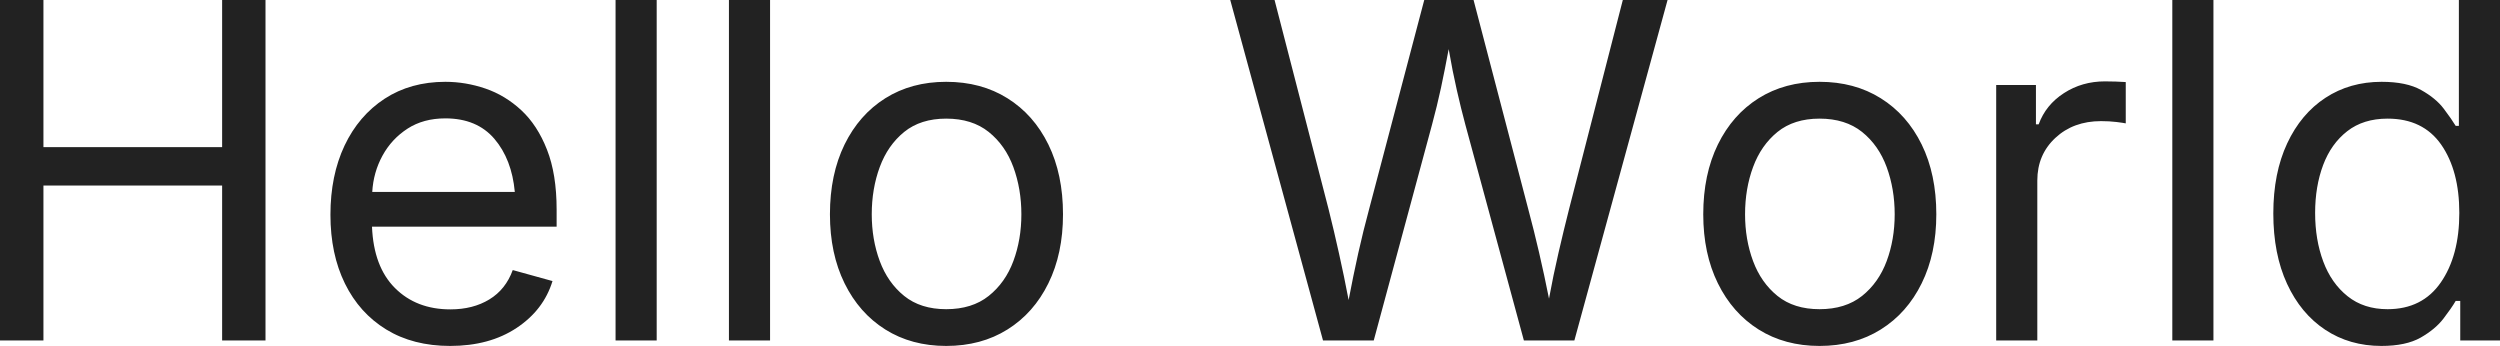
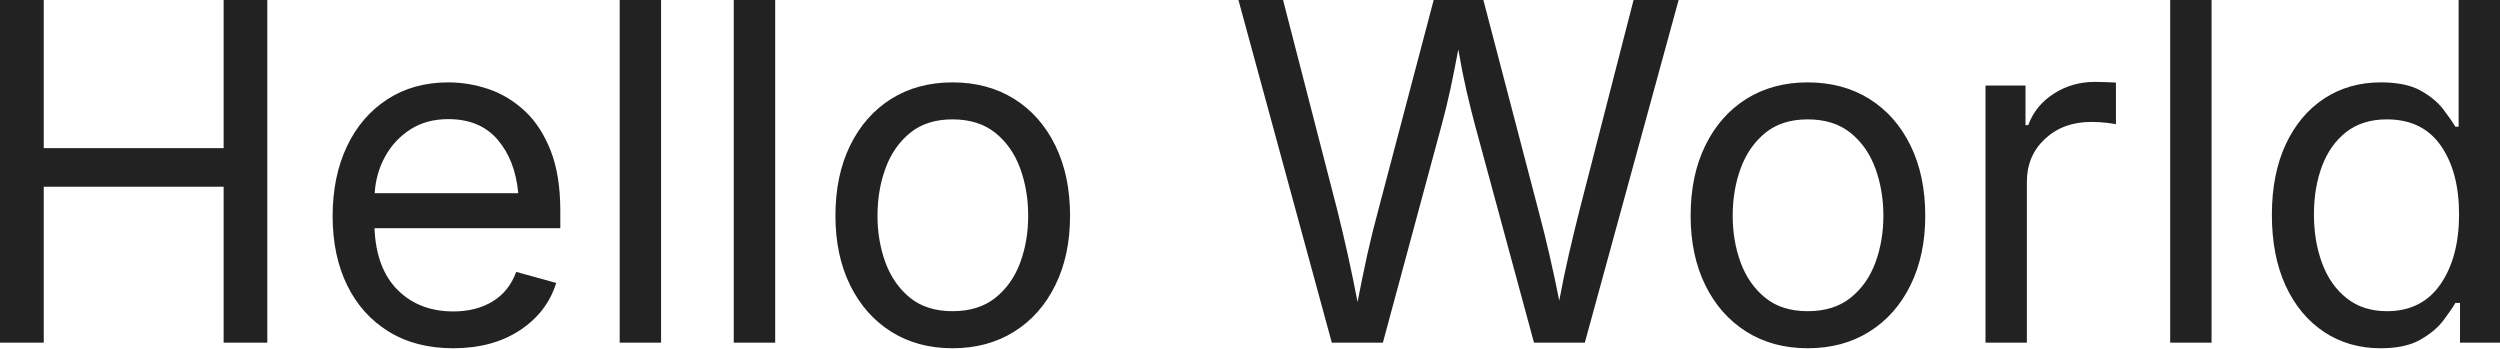
- <svg xmlns="http://www.w3.org/2000/svg" width="400.00" height="55.35" overflow="visible" style="background: #f0f0f0">
-   <g transform="translate(-6.58, -18.06)">
-     <path d="M13.53 72.53L6.58 72.53L6.58 18.06L13.53 18.06L13.53 41.60L42.12 41.60L42.12 18.06L49.06 18.06L49.06 72.53L42.12 72.53L42.12 47.75L13.53 47.75L13.53 72.53ZM78.60 73.41L78.60 73.41Q72.68 73.41 68.38 70.78Q64.09 68.15 61.77 63.43Q59.45 58.71 59.45 52.43L59.45 52.43Q59.45 46.14 61.71 41.35Q63.98 36.56 68.13 33.85Q72.28 31.15 77.84 31.15L77.84 31.15Q81.09 31.15 84.25 32.23Q87.41 33.31 89.99 35.70Q92.57 38.10 94.10 42.01Q95.64 45.92 95.64 51.59L95.64 51.59L95.64 54.33L66.10 54.33Q66.36 60.73 69.77 64.14Q73.19 67.56 78.64 67.56L78.64 67.56Q82.26 67.56 84.87 65.97Q87.49 64.38 88.62 61.27L88.62 61.27L94.98 63.03Q93.56 67.67 89.22 70.54Q84.89 73.41 78.60 73.41ZM66.14 48.77L66.14 48.77L88.95 48.77Q88.47 43.54 85.68 40.27Q82.88 37.00 77.84 37.00L77.84 37.00Q74.33 37.00 71.79 38.64Q69.24 40.29 67.78 42.96Q66.32 45.63 66.14 48.77ZM105.07 18.06L111.65 18.06L111.65 72.53L105.07 72.53L105.07 18.06ZM123.21 18.06L129.79 18.06L129.79 72.53L123.21 72.53L123.21 18.06ZM157.97 73.41L157.97 73.41Q152.42 73.41 148.23 70.78Q144.05 68.15 141.71 63.39Q139.37 58.64 139.37 52.35L139.37 52.35Q139.37 45.96 141.71 41.18Q144.05 36.41 148.23 33.78Q152.42 31.15 157.97 31.15L157.97 31.15Q163.57 31.15 167.77 33.78Q171.98 36.41 174.32 41.18Q176.66 45.96 176.66 52.35L176.66 52.35Q176.66 58.64 174.32 63.39Q171.98 68.15 167.77 70.78Q163.57 73.41 157.97 73.41ZM157.97 67.53L157.97 67.53Q162.11 67.53 164.77 65.41Q167.44 63.28 168.72 59.83Q170.00 56.38 170.00 52.35L170.00 52.35Q170.00 48.30 168.72 44.80Q167.44 41.31 164.77 39.17Q162.11 37.04 157.97 37.04L157.97 37.04Q153.88 37.04 151.25 39.17Q148.62 41.31 147.34 44.79Q146.06 48.26 146.06 52.35L146.06 52.35Q146.06 56.38 147.34 59.83Q148.62 63.28 151.25 65.41Q153.88 67.53 157.97 67.53Z" fill="#222222" />
+ <svg xmlns="http://www.w3.org/2000/svg" width="400.00" height="55.72" overflow="visible" style="background: #f0f0f0">
+   <g transform="translate(-6.62, -18.18)">
+     <path d="M6.62 73.01L6.62 18.18L13.62 18.18L13.62 41.88L42.4 41.88L42.4 18.18L49.39 18.18L49.39 73.01L42.4 73.01L42.4 48.06L13.62 48.06L13.62 73.01ZM79.12 73.9Q73.16 73.9 68.84 71.25Q64.51 68.6 62.18 63.85Q59.84 59.1 59.84 52.77Q59.84 46.44 62.12 41.62Q64.4 36.8 68.58 34.08Q72.76 31.36 78.35 31.36Q81.63 31.36 84.81 32.44Q87.99 33.53 90.59 35.94Q93.18 38.35 94.73 42.29Q96.27 46.22 96.27 51.93L96.27 54.69L66.54 54.69Q66.8 61.13 70.24 64.57Q73.68 68.01 79.16 68.01Q82.8 68.01 85.44 66.41Q88.07 64.81 89.21 61.68L95.61 63.45Q94.18 68.12 89.82 71.01Q85.45 73.9 79.12 73.9ZM66.57 49.09L89.54 49.09Q89.06 43.83 86.25 40.54Q83.43 37.24 78.35 37.24Q74.82 37.24 72.26 38.9Q69.7 40.56 68.23 43.24Q66.76 45.93 66.57 49.09ZM112.39 18.18L112.39 73.01L105.77 73.01L105.77 18.18ZM130.65 18.18L130.65 73.01L124.02 73.01L124.02 18.18ZM159.02 73.9Q153.43 73.9 149.21 71.25Q145 68.6 142.64 63.81Q140.29 59.03 140.29 52.7Q140.29 46.26 142.64 41.46Q145 36.65 149.21 34Q153.43 31.36 159.02 31.36Q164.65 31.36 168.88 34Q173.12 36.65 175.47 41.46Q177.83 46.26 177.83 52.7Q177.83 59.03 175.47 63.81Q173.12 68.6 168.88 71.25Q164.65 73.9 159.02 73.9ZM159.02 67.97Q163.18 67.97 165.87 65.84Q168.55 63.7 169.84 60.23Q171.13 56.75 171.13 52.7Q171.13 48.62 169.84 45.1Q168.55 41.59 165.87 39.43Q163.18 37.28 159.02 37.28Q154.9 37.28 152.25 39.43Q149.6 41.59 148.31 45.08Q147.02 48.58 147.02 52.7Q147.02 56.75 148.31 60.23Q149.6 63.7 152.25 65.84Q154.9 67.97 159.02 67.97Z" fill="#222222" />
  </g>
-   <g transform="translate(-6.58, -18.06)">
-     <path d="M226.38 72.53L218.26 72.53L203.42 18.06L210.51 18.06L219.14 51.48Q220.02 54.99 220.82 58.61Q221.63 62.22 222.36 66.06L222.36 66.06Q223.09 62.22 223.89 58.61Q224.70 54.99 225.65 51.48L225.65 51.48L234.46 18.06L242.35 18.06L251.09 51.48Q252.92 58.31 254.42 65.84L254.42 65.84Q255.11 62.08 255.94 58.51Q256.76 54.95 257.64 51.48L257.64 51.48L266.23 18.06L273.39 18.06L258.48 72.53L250.40 72.53L241.04 38.02Q240.34 35.43 239.67 32.47Q238.99 29.50 238.37 25.92L238.37 25.92Q237.75 29.25 237.13 32.15Q236.50 35.06 235.70 38.02L235.70 38.02L226.38 72.53ZM297.71 73.41L297.71 73.41Q292.15 73.41 287.96 70.78Q283.78 68.15 281.44 63.39Q279.10 58.64 279.10 52.35L279.10 52.35Q279.10 45.96 281.44 41.18Q283.78 36.41 287.96 33.78Q292.15 31.15 297.71 31.15L297.71 31.15Q303.30 31.15 307.50 33.78Q311.71 36.41 314.05 41.18Q316.39 45.96 316.39 52.35L316.39 52.35Q316.39 58.64 314.05 63.39Q311.71 68.15 307.50 70.78Q303.30 73.41 297.71 73.41ZM297.71 67.53L297.71 67.53Q301.84 67.53 304.51 65.41Q307.17 63.28 308.45 59.83Q309.73 56.38 309.73 52.35L309.73 52.35Q309.73 48.30 308.45 44.80Q307.17 41.31 304.51 39.17Q301.84 37.04 297.71 37.04L297.71 37.04Q293.61 37.04 290.98 39.17Q288.35 41.31 287.07 44.79Q285.79 48.26 285.79 52.35L285.79 52.35Q285.79 56.38 287.07 59.83Q288.35 63.28 290.98 65.41Q293.61 67.53 297.71 67.53ZM332.55 72.53L325.97 72.53L325.97 31.66L332.33 31.66L332.33 37.95L332.77 37.95Q333.90 34.84 336.81 32.96Q339.71 31.08 343.37 31.08L343.37 31.08Q344.10 31.08 345.11 31.11Q346.11 31.15 346.70 31.19L346.70 31.19L346.70 37.80Q346.40 37.73 345.23 37.58Q344.06 37.44 342.75 37.44L342.75 37.44Q338.32 37.44 335.44 40.12Q332.55 42.81 332.55 46.94L332.55 46.94L332.55 72.53ZM354.15 18.06L360.73 18.06L360.73 72.53L354.15 72.53L354.15 18.06ZM387.61 73.41L387.61 73.41Q382.52 73.41 378.61 70.82Q374.70 68.22 372.51 63.47Q370.31 58.71 370.31 52.21L370.31 52.21Q370.31 45.74 372.53 41.00Q374.74 36.27 378.65 33.71Q382.56 31.15 387.64 31.15L387.64 31.15Q391.63 31.15 393.97 32.47Q396.31 33.78 397.57 35.44Q398.83 37.11 399.49 38.20L399.49 38.20L400.00 38.20L400.00 18.06L406.58 18.06L406.58 72.53L400.22 72.53L400.22 66.21L399.49 66.21Q398.83 67.34 397.53 69.04Q396.23 70.74 393.88 72.08Q391.52 73.41 387.61 73.41ZM388.59 67.53L388.59 67.53Q394.15 67.53 397.11 63.25Q400.07 58.97 400.07 52.13L400.07 52.13Q400.07 45.37 397.17 41.20Q394.26 37.04 388.59 37.04L388.59 37.04Q384.72 37.04 382.14 39.05Q379.56 41.06 378.28 44.47Q377.00 47.89 377.00 52.13L377.00 52.13Q377.00 56.41 378.30 59.90Q379.60 63.39 382.20 65.46Q384.79 67.53 388.59 67.53Z" fill="#222222" />
+   <g transform="translate(-6.62, -18.18)">
+     <path d="M219.71 73.01L204.77 18.18L211.91 18.18L220.59 51.82Q221.47 55.35 222.28 58.99Q223.09 62.64 223.83 66.5Q224.57 62.64 225.37 58.99Q226.18 55.35 227.14 51.82L236.01 18.18L243.96 18.18L252.76 51.82Q254.6 58.7 256.1 66.28Q256.8 62.49 257.63 58.9Q258.46 55.31 259.34 51.82L267.99 18.18L275.2 18.18L260.19 73.01L252.06 73.01L242.64 38.27Q241.94 35.66 241.25 32.68Q240.57 29.7 239.95 26.09Q239.32 29.44 238.7 32.37Q238.07 35.29 237.26 38.27L227.88 73.01ZM295.85 73.9Q290.26 73.9 286.04 71.25Q281.83 68.6 279.47 63.81Q277.12 59.03 277.12 52.7Q277.12 46.26 279.47 41.46Q281.83 36.65 286.04 34Q290.26 31.36 295.85 31.36Q301.48 31.36 305.71 34Q309.95 36.65 312.3 41.46Q314.66 46.26 314.66 52.7Q314.66 59.03 312.3 63.81Q309.95 68.6 305.71 71.25Q301.48 73.9 295.85 73.9ZM295.85 67.97Q300.01 67.97 302.7 65.84Q305.38 63.7 306.67 60.23Q307.96 56.75 307.96 52.7Q307.96 48.62 306.67 45.1Q305.38 41.59 302.7 39.43Q300.01 37.28 295.85 37.28Q291.73 37.28 289.08 39.43Q286.43 41.59 285.14 45.08Q283.85 48.58 283.85 52.7Q283.85 56.75 285.14 60.23Q286.43 63.7 289.08 65.84Q291.73 67.97 295.85 67.97ZM324.3 73.01L324.3 31.87L330.7 31.87L330.7 38.2L331.14 38.2Q332.28 35.07 335.21 33.18Q338.14 31.28 341.82 31.28Q342.55 31.28 343.56 31.32Q344.58 31.36 345.17 31.39L345.17 38.05Q344.87 37.98 343.69 37.83Q342.52 37.69 341.19 37.69Q336.74 37.69 333.83 40.39Q330.92 43.1 330.92 47.25L330.92 73.01ZM360.47 18.18L360.47 73.01L353.85 73.01L353.85 18.18ZM387.52 73.9Q382.41 73.9 378.47 71.29Q374.53 68.67 372.32 63.89Q370.12 59.1 370.12 52.55Q370.12 46.04 372.34 41.27Q374.57 36.51 378.51 33.93Q382.45 31.36 387.56 31.36Q391.57 31.36 393.93 32.68Q396.28 34 397.55 35.68Q398.82 37.35 399.48 38.46L400 38.46L400 18.18L406.62 18.18L406.62 73.01L400.22 73.01L400.22 66.65L399.48 66.65Q398.82 67.79 397.52 69.5Q396.21 71.21 393.84 72.55Q391.46 73.9 387.52 73.9ZM388.52 67.97Q394.11 67.97 397.09 63.67Q400.07 59.36 400.07 52.48Q400.07 45.67 397.15 41.48Q394.22 37.28 388.52 37.28Q384.62 37.28 382.02 39.3Q379.43 41.33 378.14 44.77Q376.85 48.21 376.85 52.48Q376.85 56.79 378.16 60.3Q379.46 63.81 382.08 65.89Q384.69 67.97 388.52 67.97Z" fill="#222222" />
  </g>
</svg>
